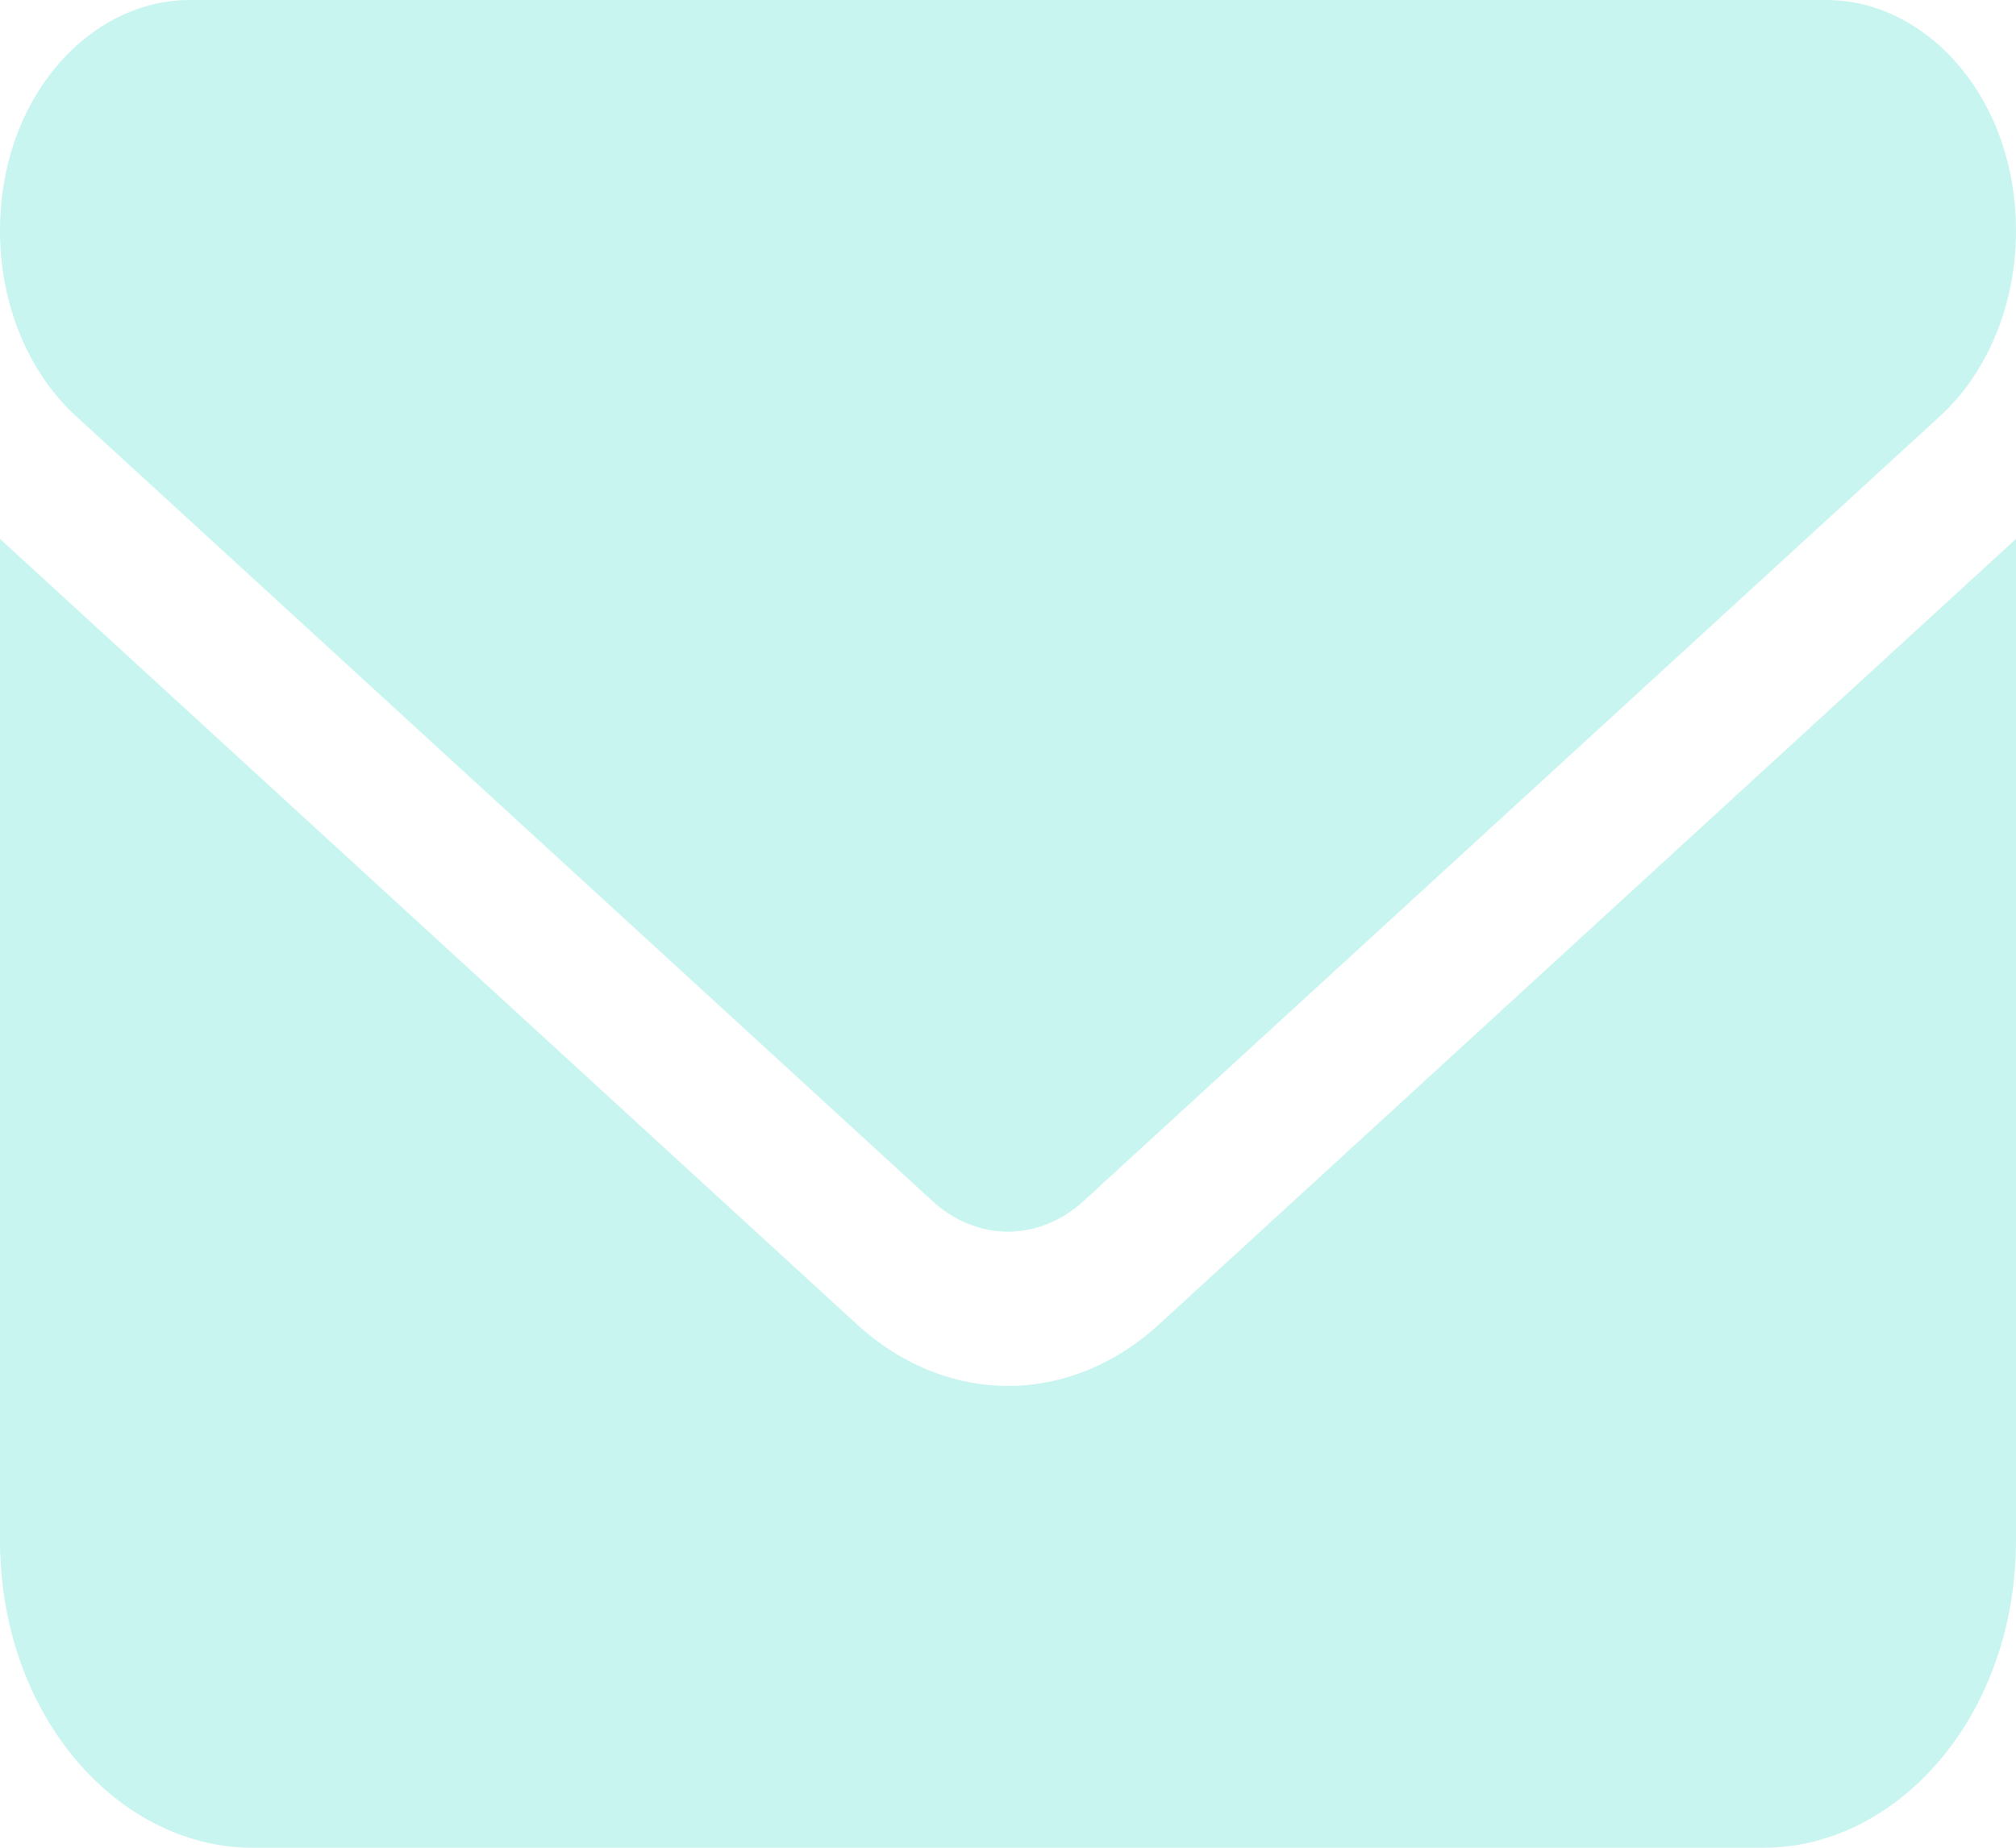
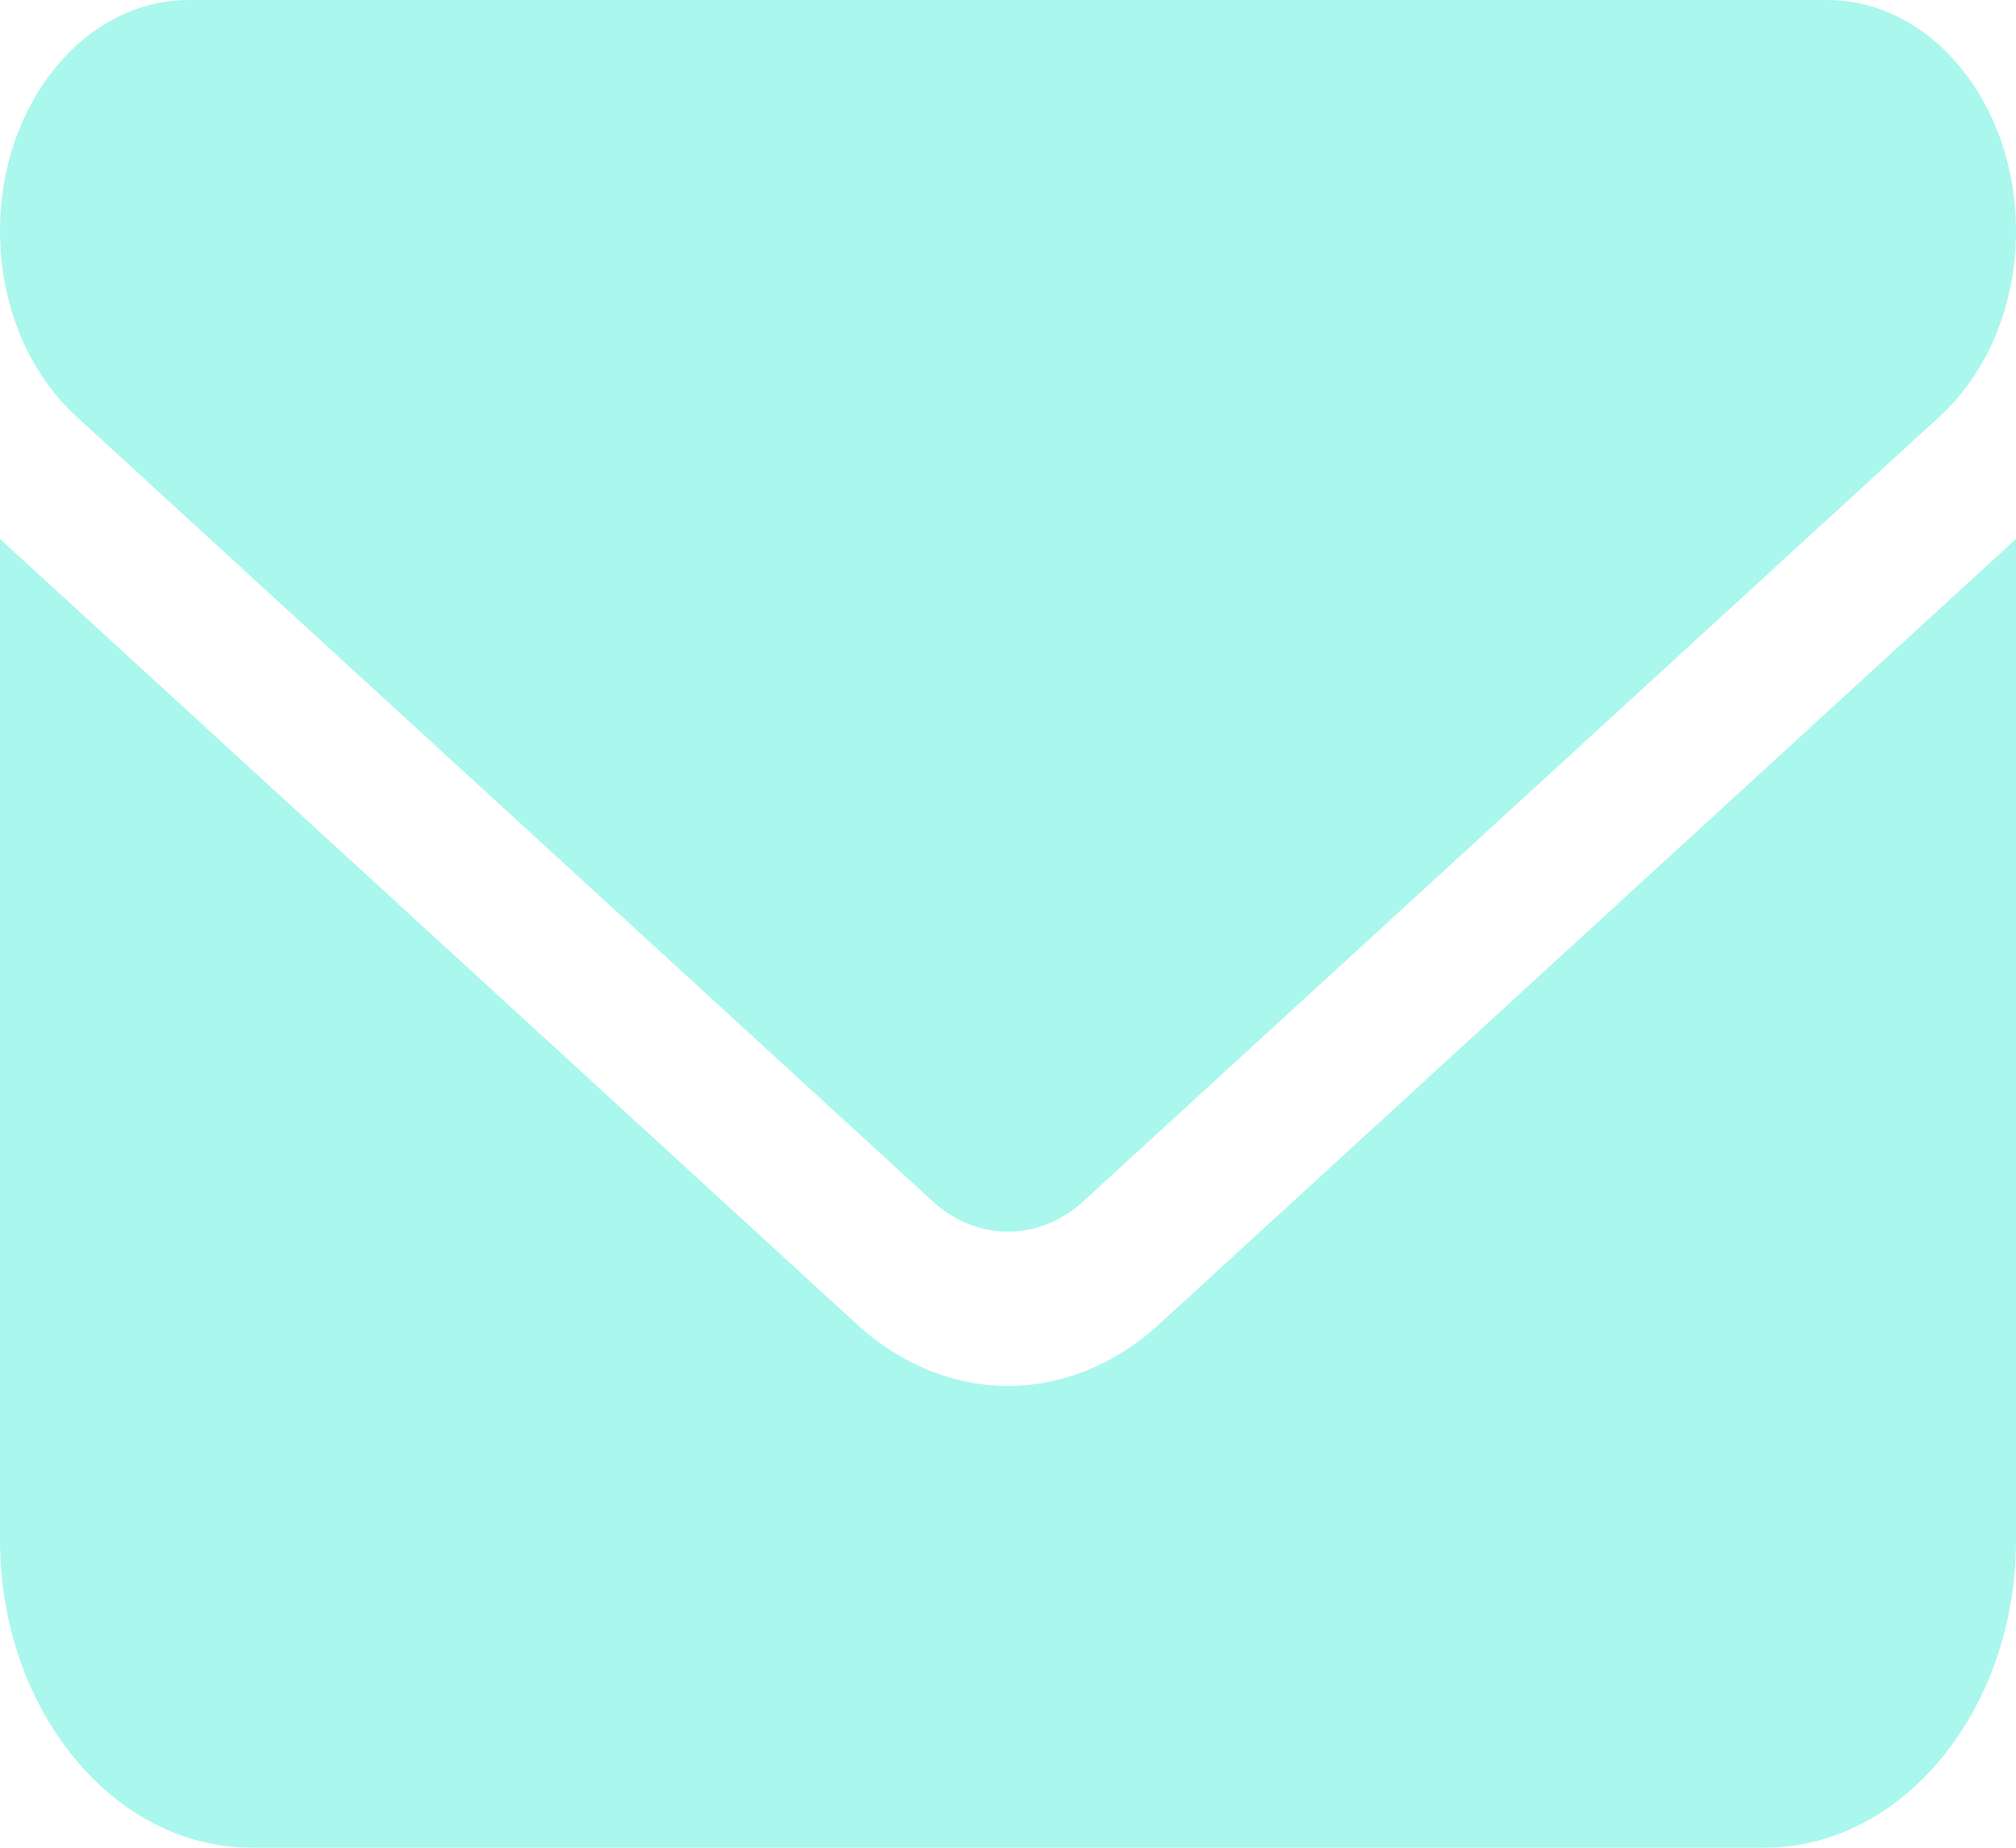
<svg xmlns="http://www.w3.org/2000/svg" width="24" height="22" viewBox="0 0 24 22" fill="none">
-   <path d="M0.5 2.75C0.5 1.409 1.373 0.5 2.25 0.5H21.75C22.627 0.5 23.5 1.409 23.5 2.75C23.5 3.494 23.213 4.167 22.762 4.582C22.762 4.582 22.762 4.582 22.762 4.582L12.563 13.93C12.563 13.931 12.563 13.931 12.563 13.931C12.219 14.243 11.78 14.243 11.437 13.931C11.437 13.931 11.437 13.931 11.437 13.93L1.238 4.582C1.238 4.582 1.238 4.582 1.238 4.582C0.787 4.167 0.5 3.494 0.5 2.75ZM0.5 18.333V7.553L9.862 16.135C11.122 17.29 12.878 17.29 14.138 16.135L23.5 7.553V18.333C23.5 20.178 22.289 21.5 21 21.5H3C1.711 21.5 0.5 20.178 0.5 18.333Z" fill="#C8F5F0" stroke="#C8F5F0" />
+   <path d="M2.25 0C1.008 0 0 1.232 0 2.75C0 3.615 0.333 4.429 0.9 4.95L11.1 14.3C11.634 14.787 12.366 14.787 12.9 14.3L23.1 4.95C23.667 4.429 24 3.615 24 2.75C24 1.232 22.992 0 21.75 0H2.25ZM0 6.417V18.333C0 20.356 1.345 22 3 22H21C22.655 22 24 20.356 24 18.333V6.417L13.8 15.767C12.731 16.746 11.269 16.746 10.2 15.767L0 6.417Z" fill="#A9F7ED" />
</svg>
